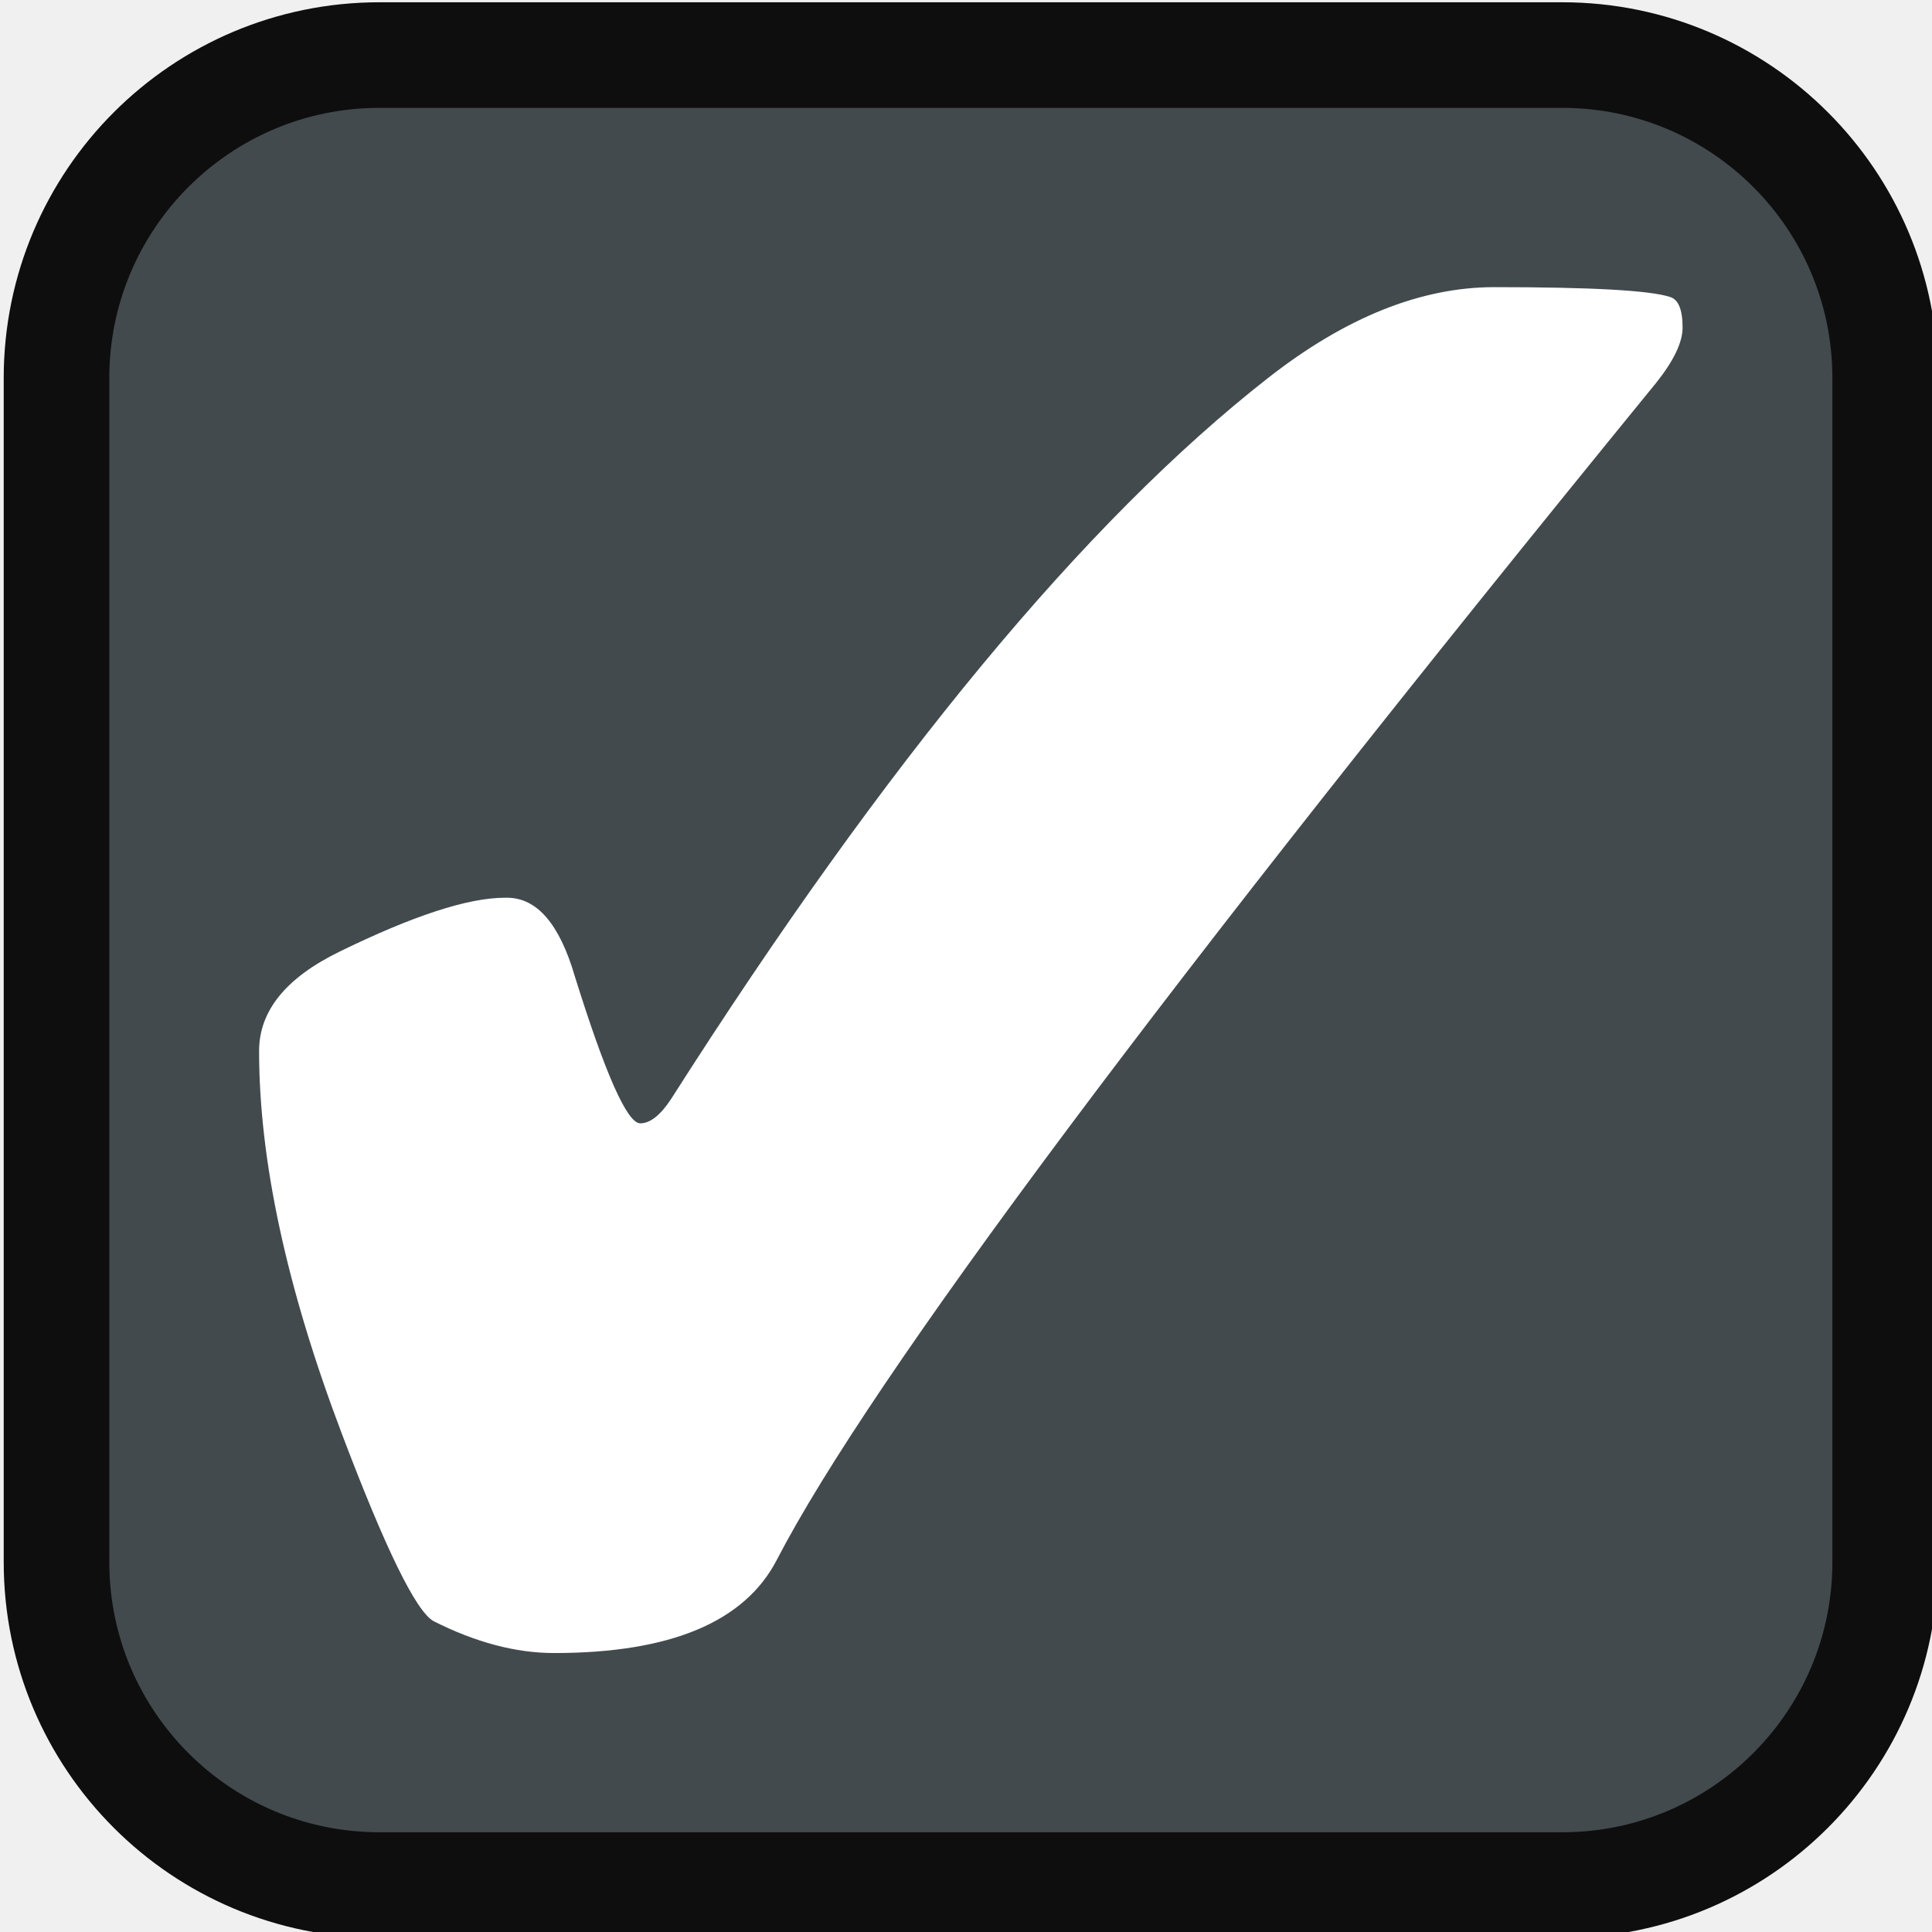
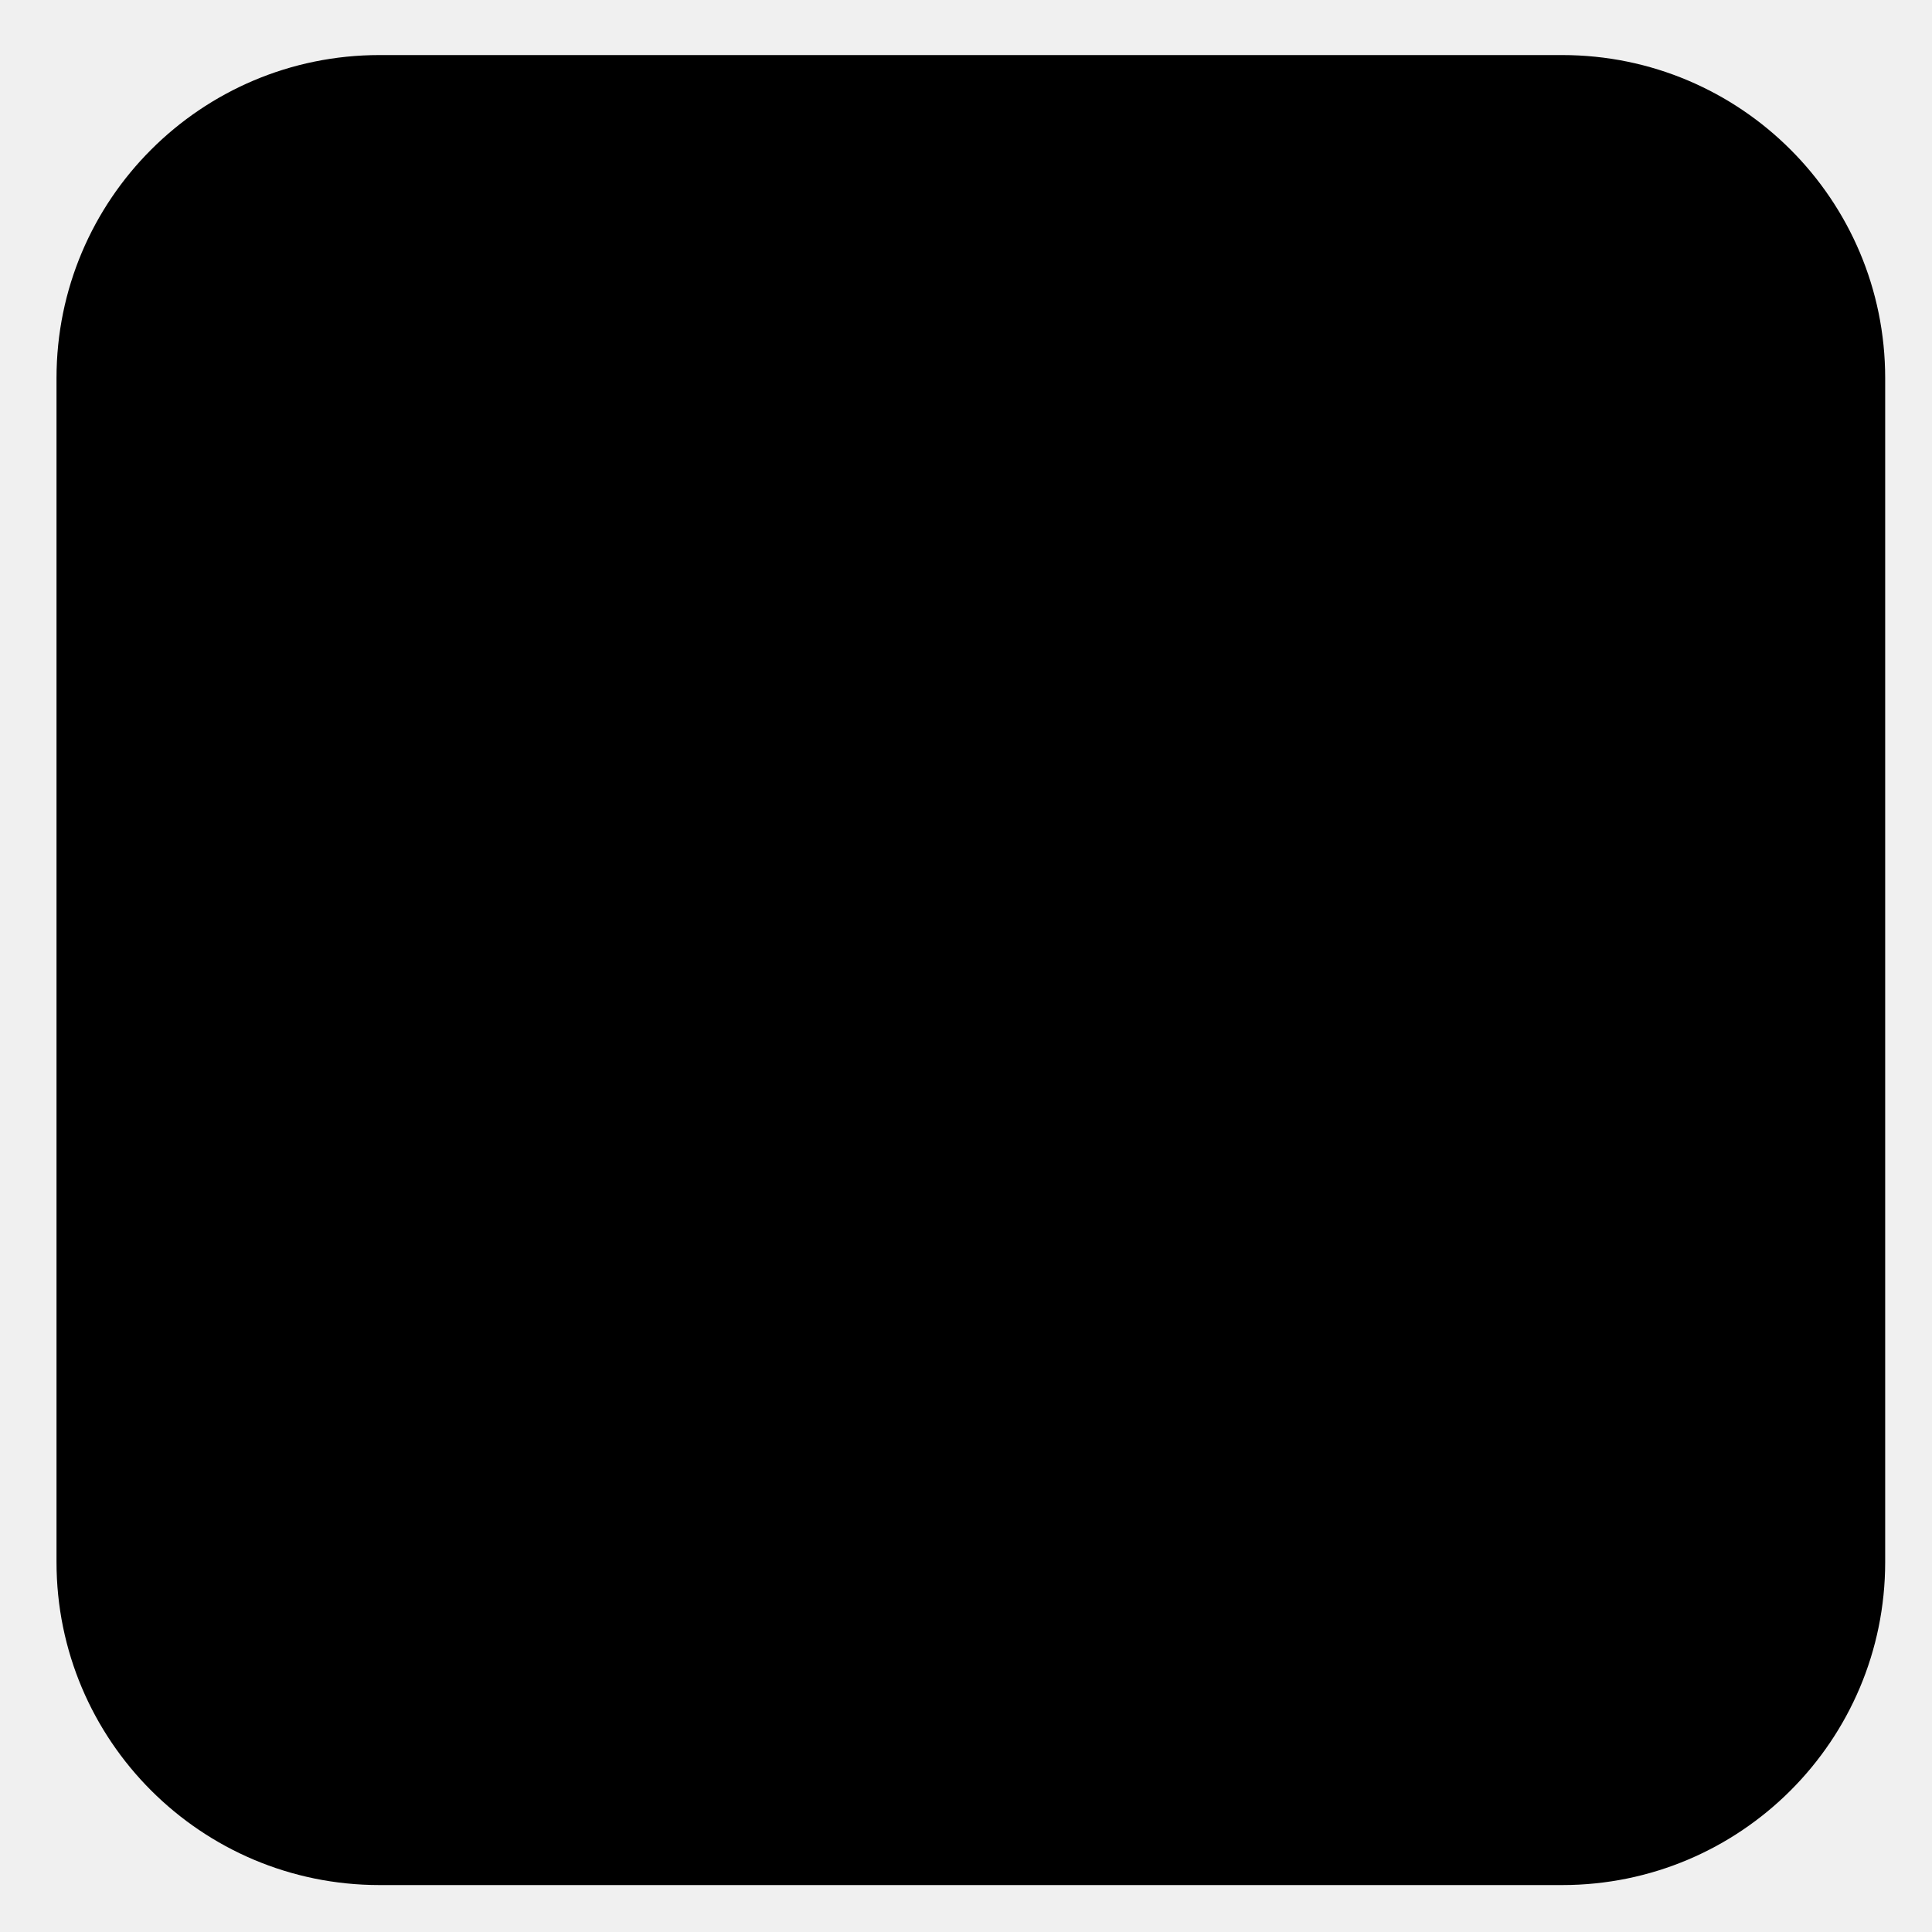
<svg xmlns="http://www.w3.org/2000/svg" width="17.067" height="17.067" id="svg4152" version="1.1" viewBox="0 0 64 64">
  <defs id="defs4154" />
  <g id="layer1">
-     <rect style="fill:#424a4d;fill-opacity:1;stroke:#0e0e0e;stroke-width:3.498;stroke-miterlimit:4;stroke-dasharray:none;stroke-opacity:1" id="rect9014" width="60.577" height="60.621" x="1.872" y="1.824" ry="10.699" />
-     <g aria-label="✔" transform="scale(0.9676207,1.033463)" style="font-style:normal;font-weight:normal;font-size:80.489px;line-height:1.25;font-family:sans-serif;letter-spacing:0px;word-spacing:0px;fill:#ffffff;fill-opacity:1;stroke:none;stroke-width:2.012" id="text9056">
-       <path d="m 17.359,28.776 q 1.533,0 2.319,2.515 1.572,4.716 2.24,4.716 0.511,0 1.061,-0.786 11.044,-16.231 20.437,-23.109 3.969,-2.908 7.742,-2.908 4.991,0 6.013,0.314 0.432,0.118 0.432,0.983 0,0.707 -0.904,1.769 -25.271,29.004 -30.105,37.729 -1.651,2.987 -7.624,2.987 -1.965,0 -4.127,-1.022 Q 13.94,51.492 11.7,45.95 8.87,38.955 8.87,33.688 q 0,-1.926 2.751,-3.183 3.773,-1.729 5.659,-1.729 z" style="fill:#ffffff;fill-opacity:1;stroke-width:2.012" id="path5786" />
+     <rect style="fill:_BG_;fill-opacity:1;stroke:_BORDDARK_;stroke-width:3.498;stroke-miterlimit:4;stroke-dasharray:none;stroke-opacity:1" id="rect9014" width="60.577" height="60.621" x="1.872" y="1.824" ry="10.699" />
+     <g aria-label="✔" transform="scale(0.9676207,1.033463)" style="font-style:normal;font-weight:normal;font-size:80.489px;line-height:1.25;font-family:sans-serif;letter-spacing:0px;word-spacing:0px;fill:_GCB_;fill-opacity:1;stroke:none;stroke-width:2.012" id="text9056">
+       <path d="m 17.359,28.776 q 1.533,0 2.319,2.515 1.572,4.716 2.24,4.716 0.511,0 1.061,-0.786 11.044,-16.231 20.437,-23.109 3.969,-2.908 7.742,-2.908 4.991,0 6.013,0.314 0.432,0.118 0.432,0.983 0,0.707 -0.904,1.769 -25.271,29.004 -30.105,37.729 -1.651,2.987 -7.624,2.987 -1.965,0 -4.127,-1.022 Q 13.94,51.492 11.7,45.95 8.87,38.955 8.87,33.688 q 0,-1.926 2.751,-3.183 3.773,-1.729 5.659,-1.729 z" style="fill:_GCB_;fill-opacity:1;stroke-width:2.012" id="path5786" />
    </g>
  </g>
</svg>
